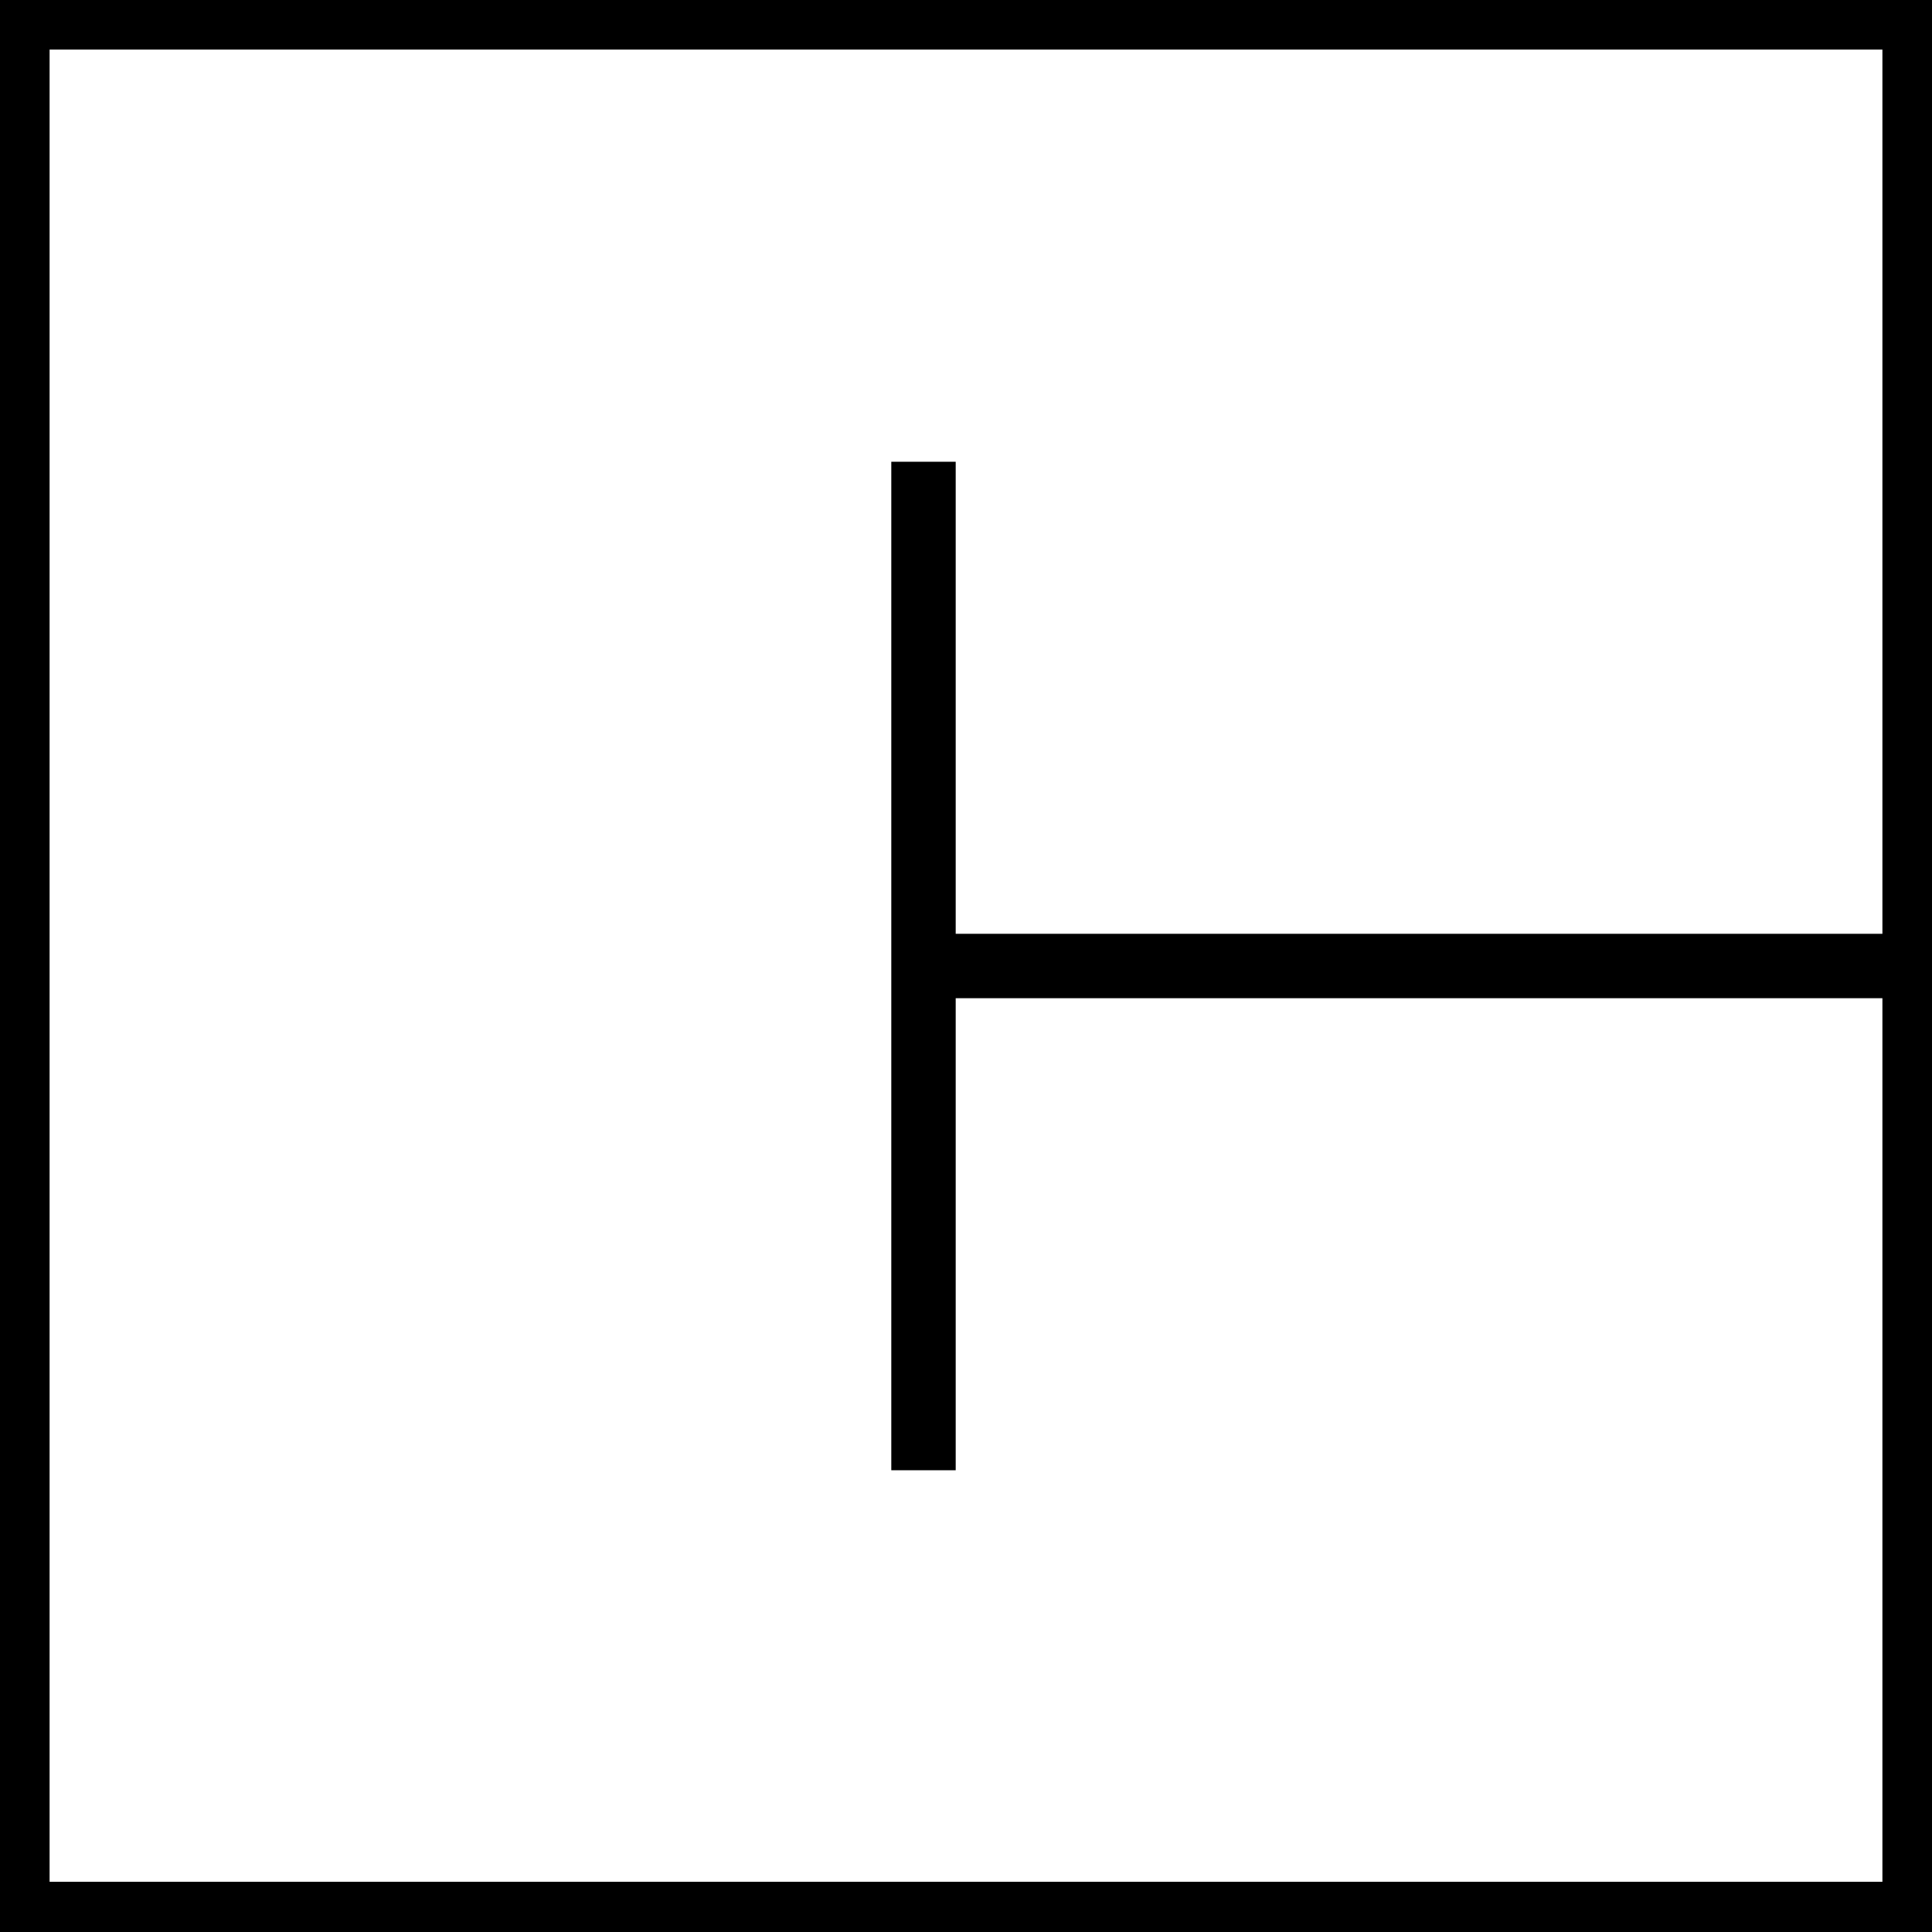
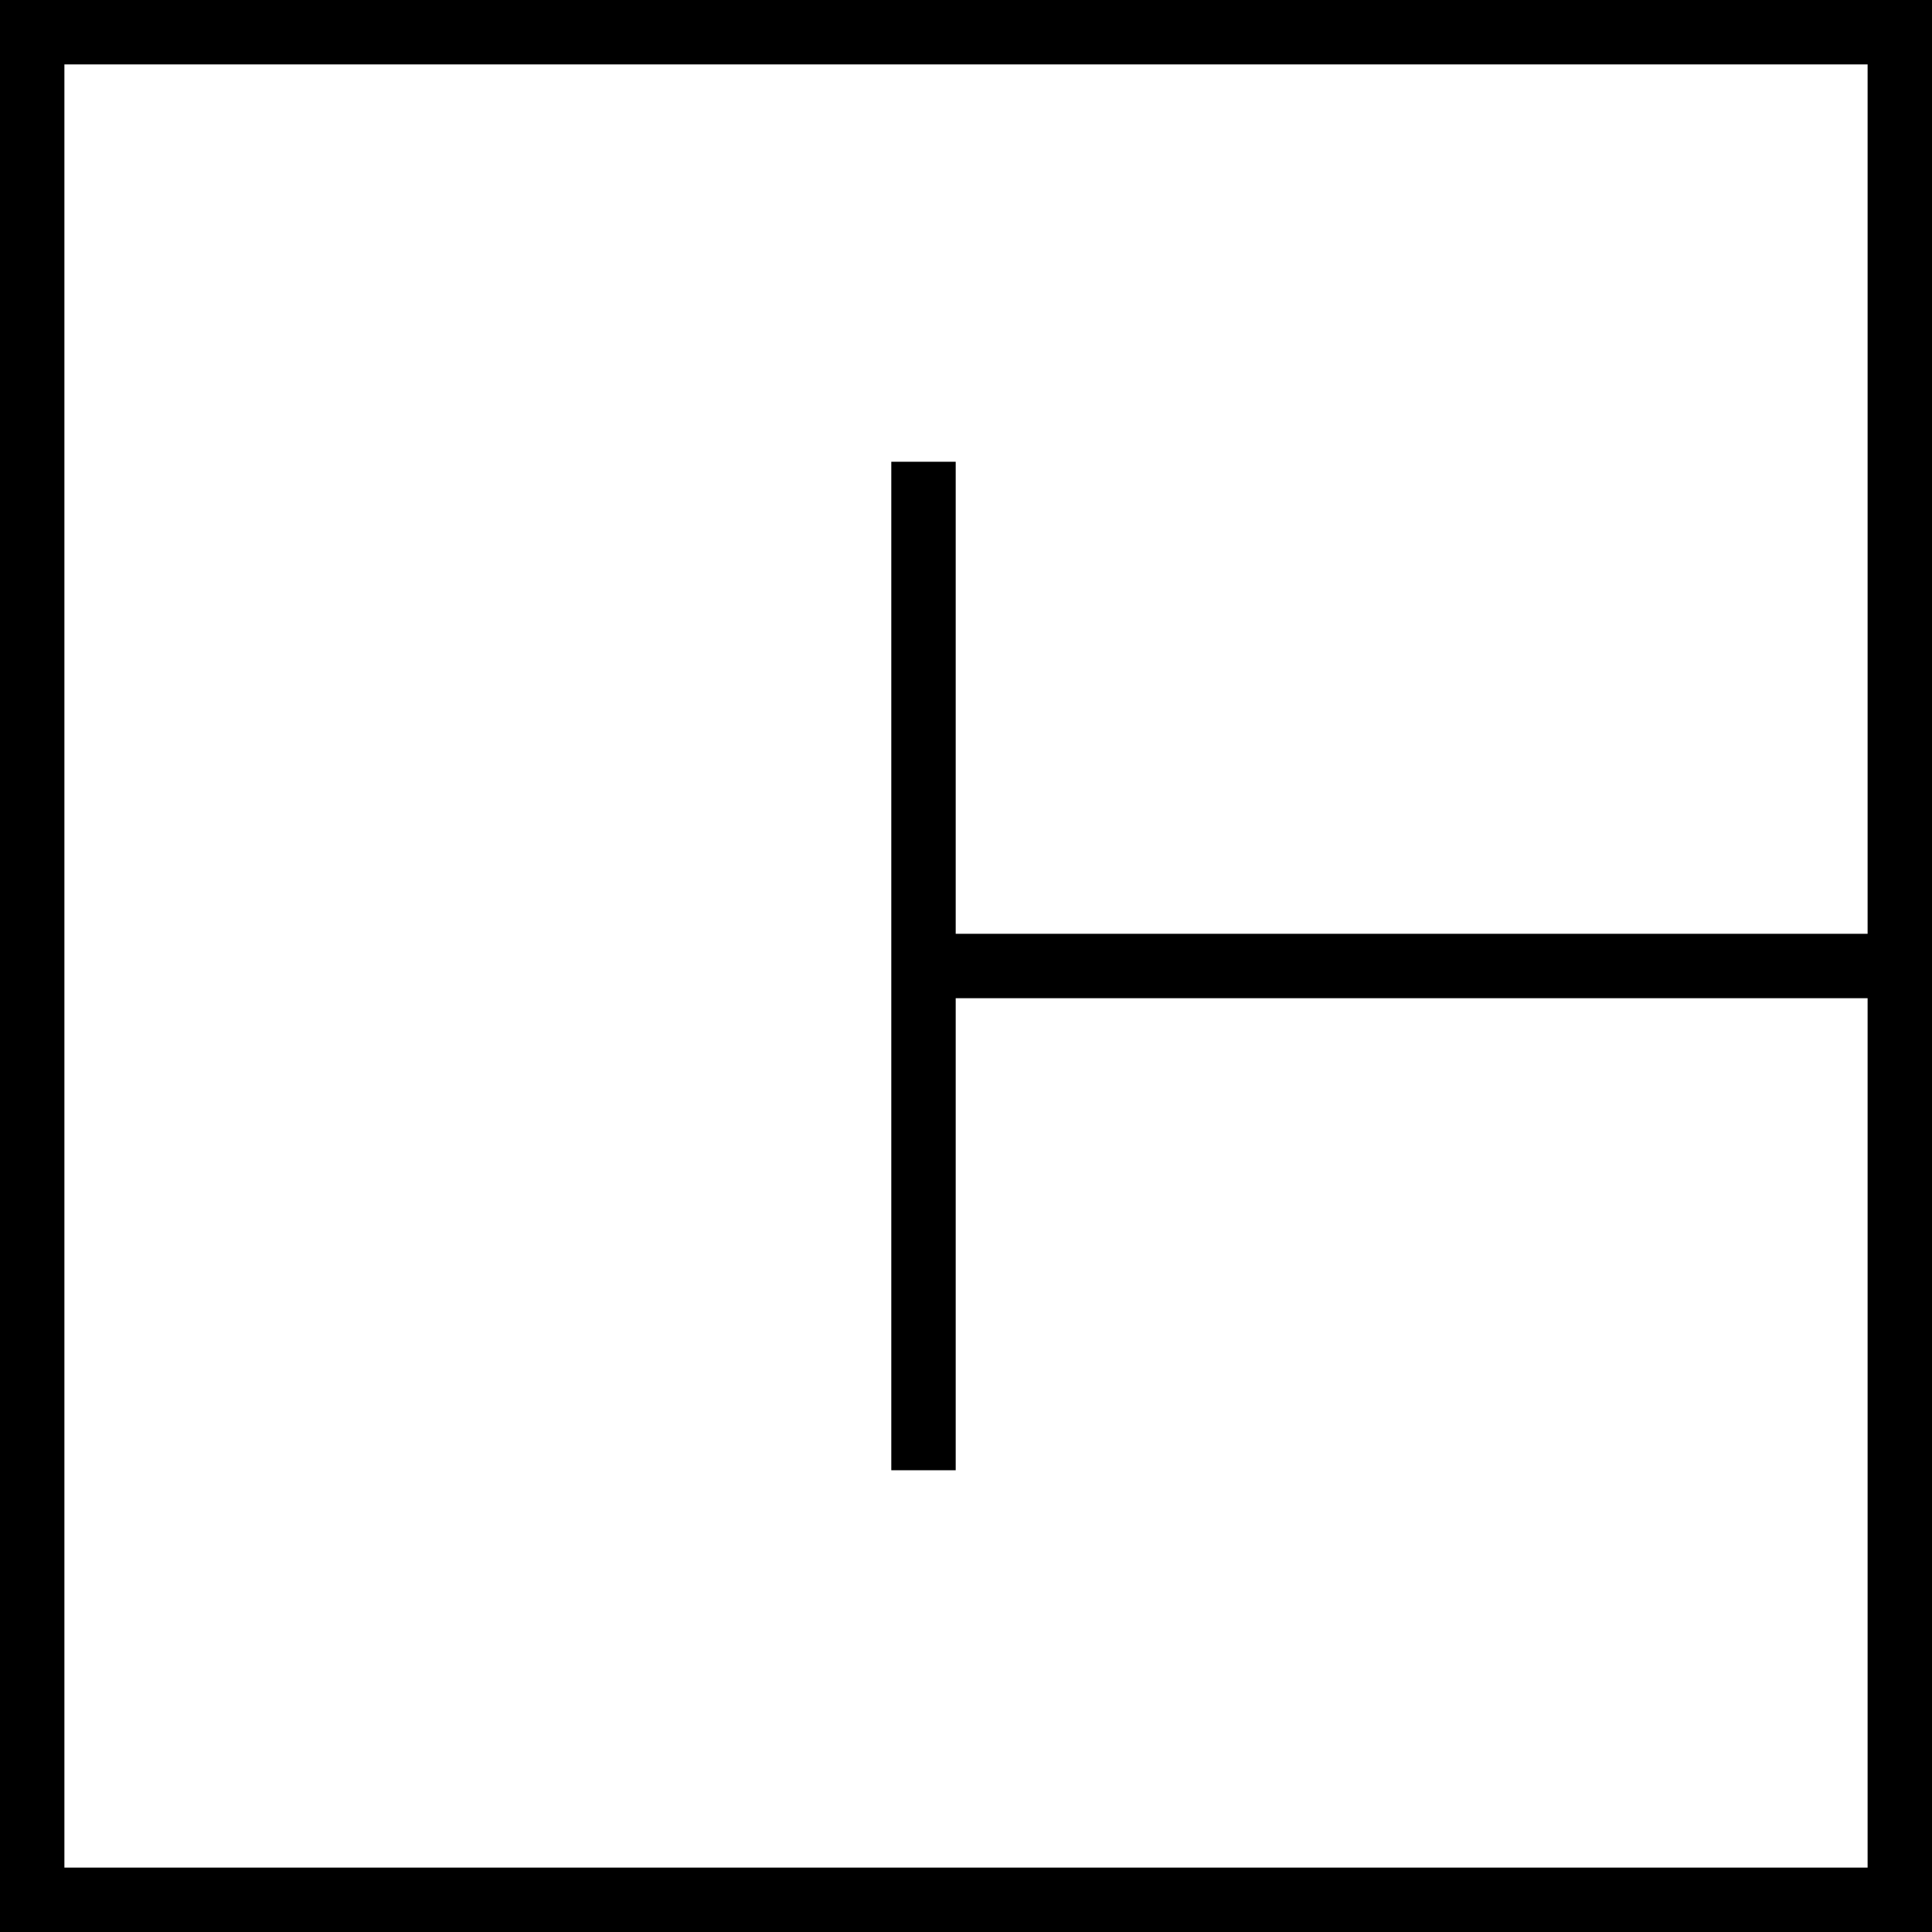
<svg xmlns="http://www.w3.org/2000/svg" id="Layer_1" data-name="Layer 1" viewBox="0 0 30 30">
  <defs>
    <style>
      .cls-1 {
        fill: none;
        stroke: #000;
        stroke-miterlimit: 10;
      }

      .cls-2 {
        stroke-width: 0px;
      }
    </style>
  </defs>
-   <path class="cls-2" d="m29.23.77v28.45H.77V.77h28.45m1-1H-.23v30.45h30.45V-.23h0Z" />
+   <path class="cls-2" d="m29,1v28H1V1h28M30,0H0v30h30V0h0Z" />
  <line class="cls-1" x1="30" y1="15" x2="14.34" y2="15" />
  <line class="cls-1" x1="14.34" y1="22.83" x2="14.34" y2="7.17" />
</svg>
